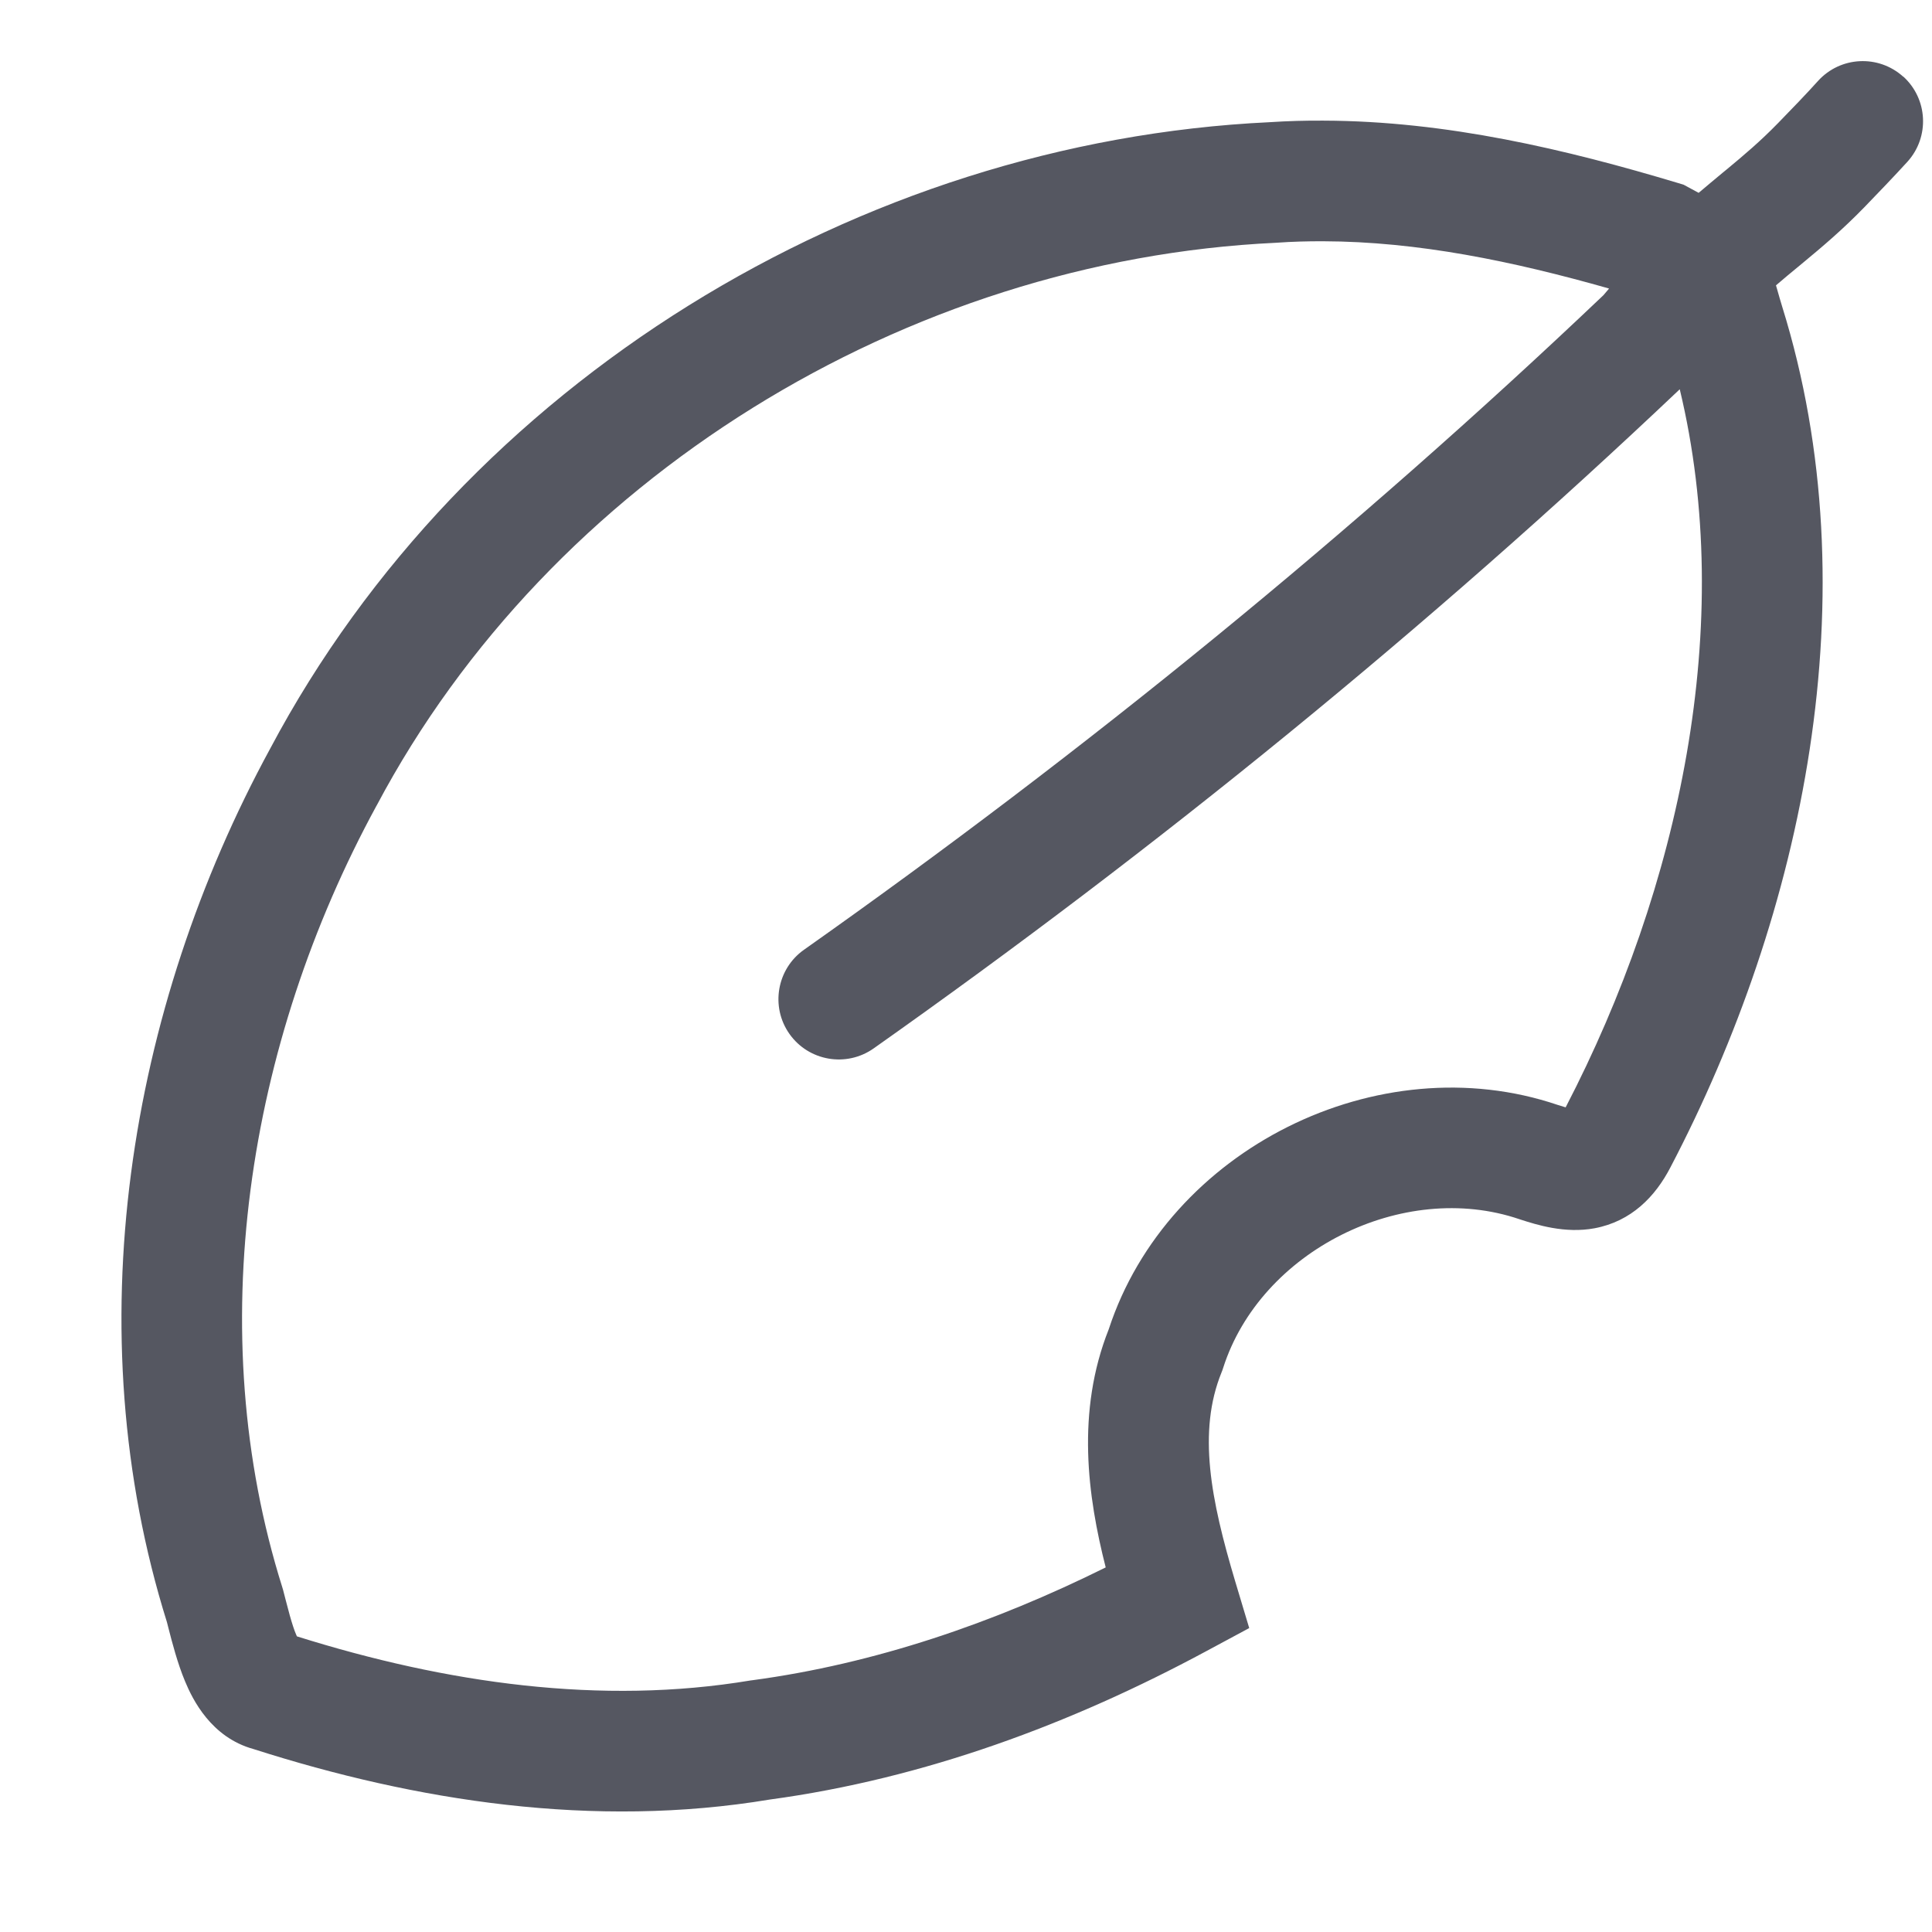
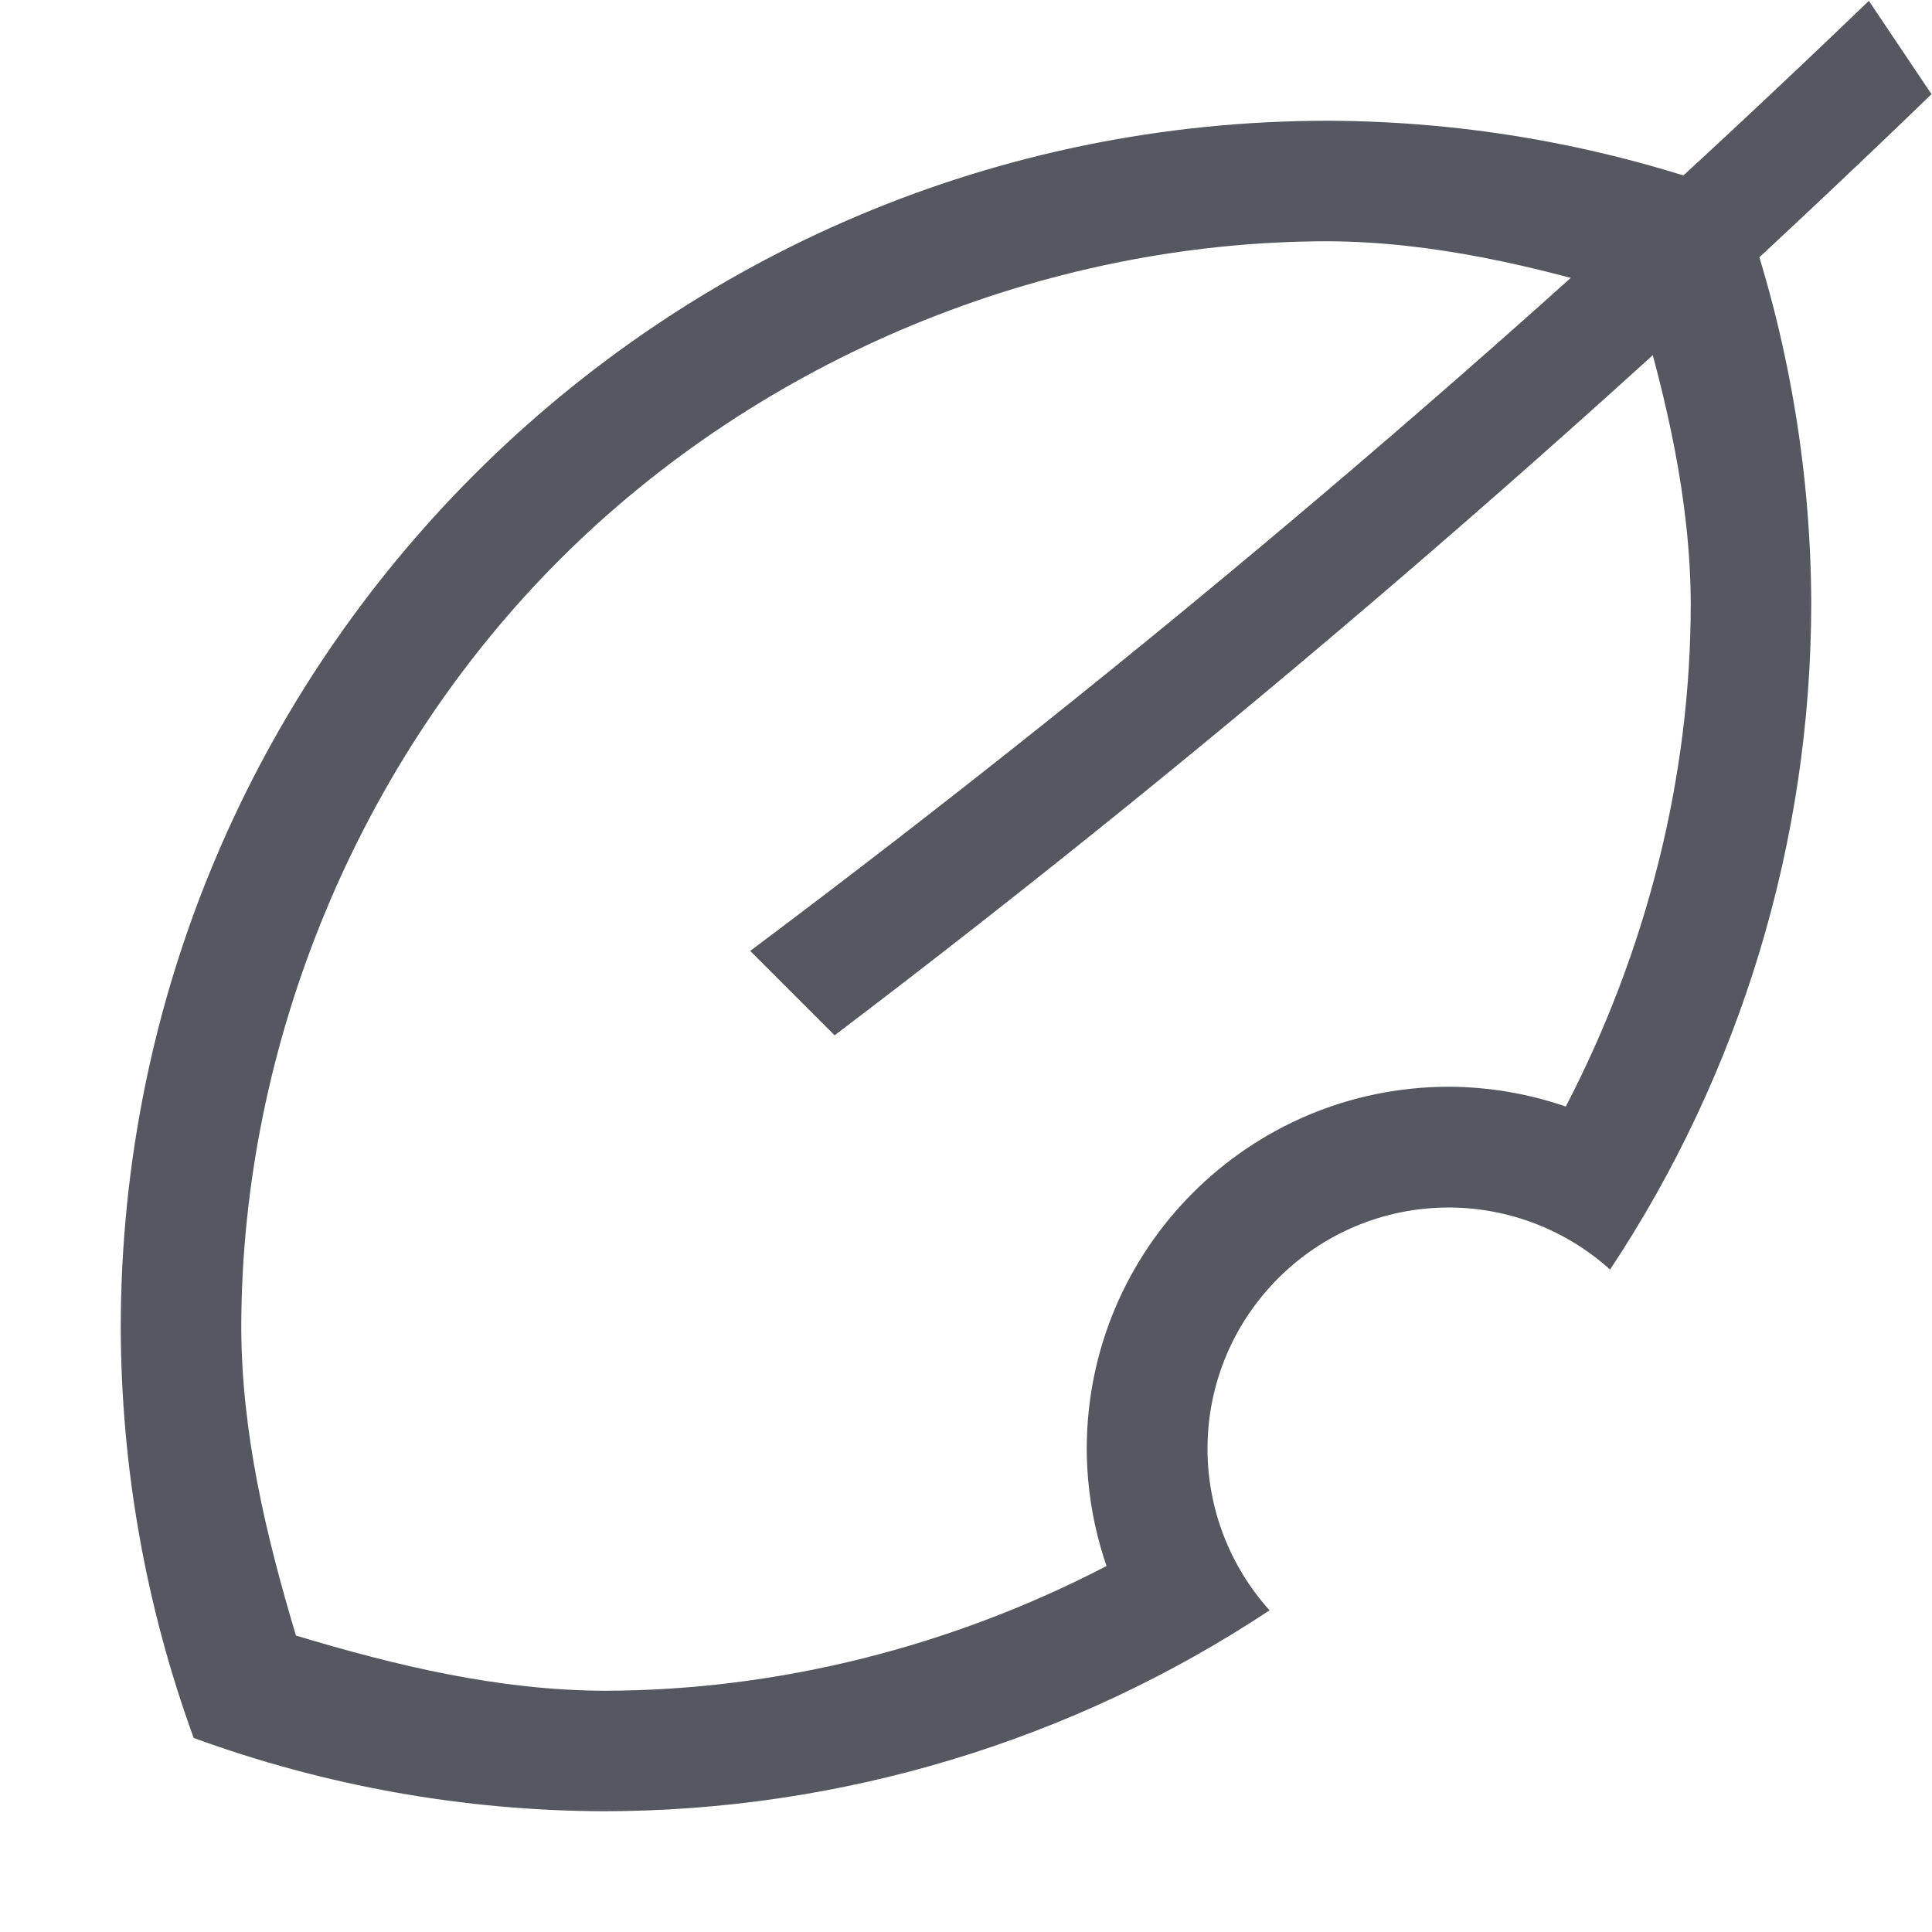
- <svg xmlns="http://www.w3.org/2000/svg" width="16" height="16" fill="none" version="1.1" viewBox="0 0 16 16">
-   <path d="m15.761 0.633c0.205 0.185 0.221 0.501 0.036 0.706-0.1 0.11-0.26 0.277-0.357 0.377-0.188 0.193-0.354 0.332-0.506 0.458-0.01 0.008-0.02 0.017-0.03 0.025-0.067 0.055-0.131 0.108-0.196 0.164 2e-4 6.5e-4 3e-4 0.001 5e-4 0.002 0.024 0.083 0.042 0.148 0.051 0.175 0.74 2.378 0.175 5.024-0.926 7.128-0.125 0.241-0.323 0.447-0.628 0.504-0.246 0.046-0.482-0.03-0.613-0.072l-0.009-0.003c-0.966-0.329-2.145 0.263-2.454 1.232l-0.006 0.018-0.007 0.018c-0.2 0.492-0.089 1.055 0.112 1.728l0.117 0.39-0.359 0.193c-1.111 0.598-2.328 1.053-3.611 1.227-1.46 0.243-2.929 0.013-4.276-0.418-0.352-0.097-0.505-0.412-0.567-0.561-0.062-0.148-0.107-0.322-0.137-0.439-0.005-0.019-0.009-0.036-0.013-0.051-0.758-2.42-0.321-5.074 0.856-7.236 1.608-3.029 4.875-5.025 8.275-5.186 0.15-0.01 0.299-0.014 0.447-0.013 1.022 0.003 2.011 0.239 2.934 0.516l0.049 0.015 0.124 0.067c0.069-0.059 0.135-0.113 0.197-0.165 0.011-0.009 0.022-0.018 0.033-0.027 0.147-0.122 0.279-0.233 0.428-0.386 0.096-0.098 0.245-0.253 0.33-0.348 0.185-0.205 0.501-0.221 0.706-0.036zm-2.437 1.756c-0.796-0.226-1.583-0.389-2.367-0.391-0.128-4e-4 -0.256 0.003-0.382 0.012l-0.01 6.4e-4c-3.063 0.144-6.008 1.95-7.445 4.659l-0.003 0.005c-1.073 1.971-1.447 4.35-0.779 6.471l0.003 0.01 0.003 0.01c0.009 0.033 0.016 0.062 0.023 0.089 0.011 0.041 0.021 0.08 0.033 0.124 0.019 0.067 0.036 0.121 0.054 0.162 0.002 0.004 0.003 0.007 0.005 0.011 1.238 0.389 2.52 0.572 3.758 0.365l0.008-0.001 0.008-0.001c1.01-0.136 1.993-0.472 2.924-0.934-0.15-0.588-0.246-1.289 0.025-1.972 0.488-1.492 2.232-2.362 3.719-1.858 0.024 0.008 0.046 0.014 0.065 0.02 0.947-1.825 1.412-4.004 0.945-5.947-2.089 1.98-4.326 3.8-6.676 5.459-0.226 0.159-0.538 0.105-0.697-0.12s-0.105-0.538 0.12-0.697c2.334-1.648 4.553-3.455 6.621-5.421l0.045-0.053z" clip-rule="evenodd" fill="#555761" fill-rule="evenodd" />
+ <svg xmlns="http://www.w3.org/2000/svg" id="svg6" width="16" height="16">
+   <path id="path818" opacity="1" fill="url(#gpa:foreground) #555761" fill-opacity="1" fill-rule="nonzero" stroke="none" stroke-opacity="1" stroke-width="1" stroke-linecap="butt" stroke-linejoin="miter" stroke-miterlimit="4" stroke-dasharray="none" stroke-dashoffset="0" d="M 11 1 A 10 10 0 0 0 1 11 A 10 10 0 0 0 1.604 14.393 A 10 10 0 0 0 5 15 A 10 10 0 0 0 10.514 13.336 A 2 2 0 0 1 10 12 A 2 2 0 0 1 12 10 A 2 2 0 0 1 13.334 10.514 A 10 10 0 0 0 15 5 A 10 10 0 0 0 14.396 1.607 A 10 10 0 0 0 11 1 Z M 10.996 1.998 L 11 1.998 C 11.868 2.002, 12.718 2.205, 13.549 2.455 C 13.798 3.285, 13.999 4.134, 14.002 5 L 14.002 5.002 C 14.002 6.446, 13.633 7.883, 12.967 9.164 A 3 3 0 0 0 12 9 A 3 3 0 0 0 9 12 A 3 3 0 0 0 9.164 12.969 C 7.884 13.634, 6.447 14.001, 5.004 14.002 C 4.135 13.999, 3.283 13.796, 2.451 13.545 C 2.202 12.715, 2.001 11.865, 1.998 10.998 C 1.999 8.642, 2.969 6.301, 4.635 4.635 C 6.3 2.969, 8.641 1.999, 10.996 1.998 Z" class="foreground foreground-fill">
+   </path>
+   <path id="path893" opacity="1" fill="url(#gpa:foreground) #555761" fill-opacity="1" fill-rule="nonzero" stroke-opacity="1" stroke-width="1" stroke-linecap="butt" stroke-linejoin="miter" stroke-miterlimit="4" stroke-dasharray="none" stroke-dashoffset="0" d="M 15.477 0.007 C 12.549 2.825, 9.465 5.438, 6.213 7.875 L 6.912 8.574 C 10.079 6.172, 13.137 3.541, 15.996 0.78 Z" class="foreground foreground-fill">
+   </path>
</svg>
